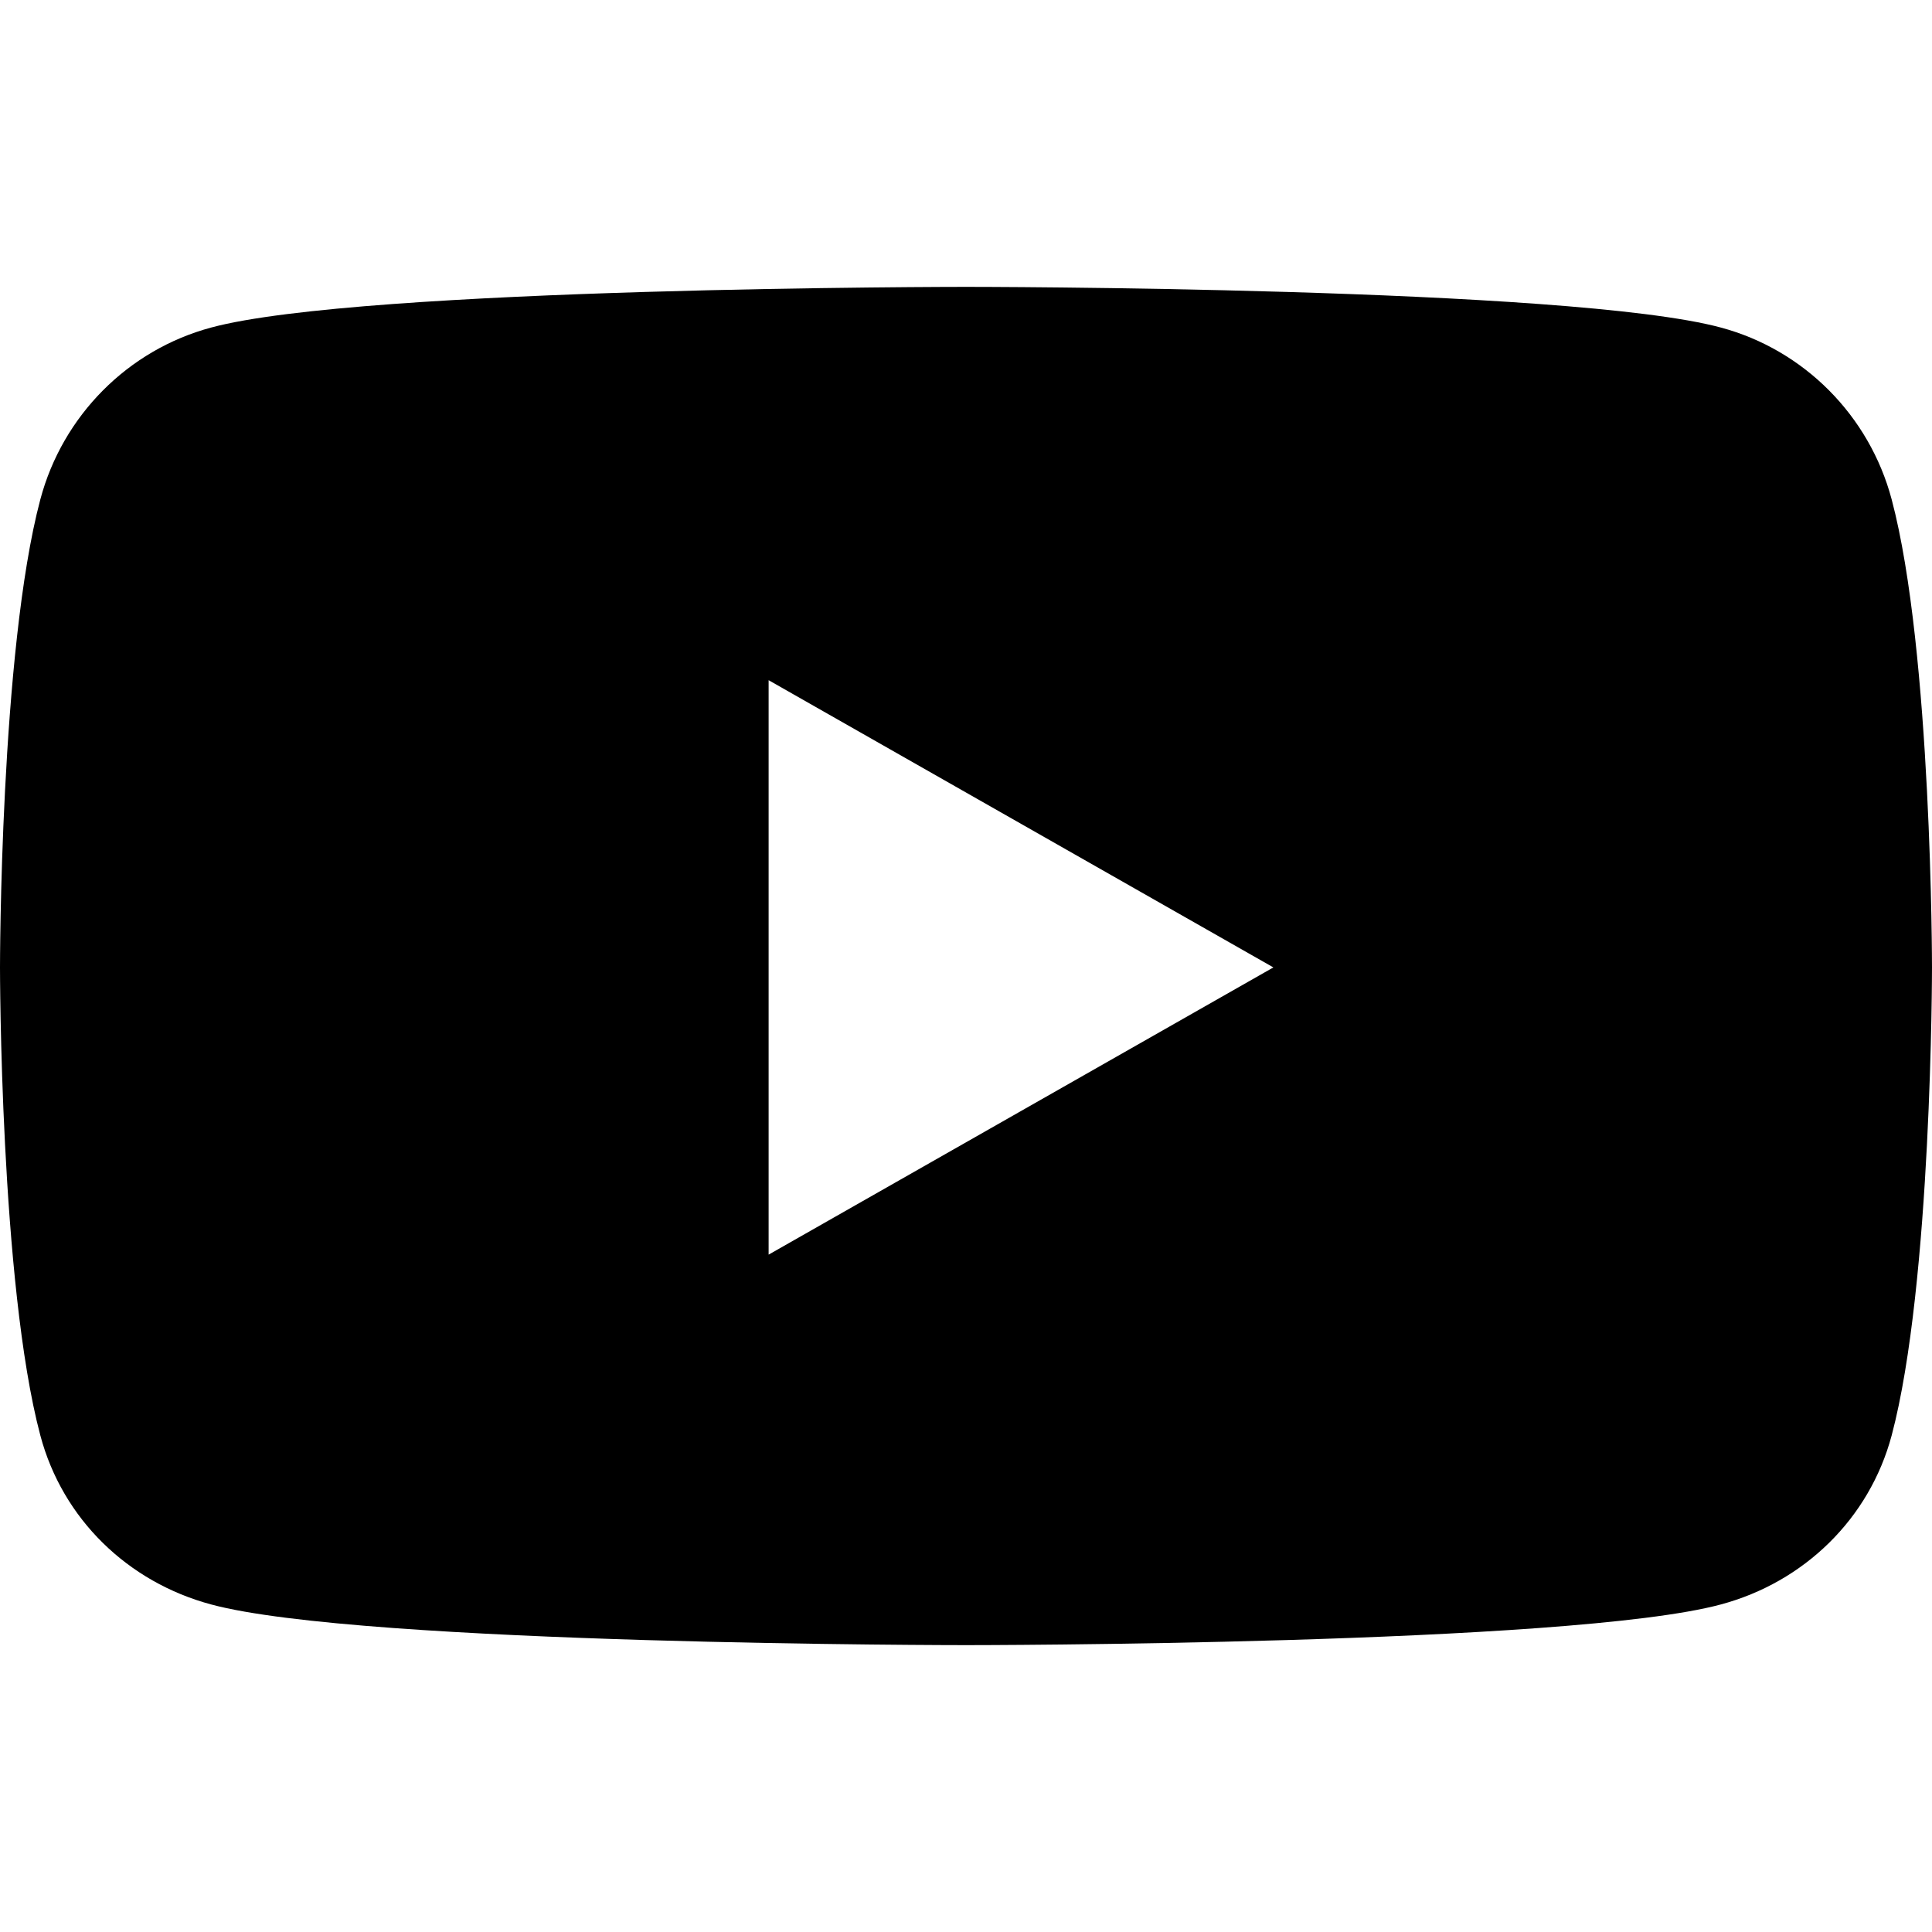
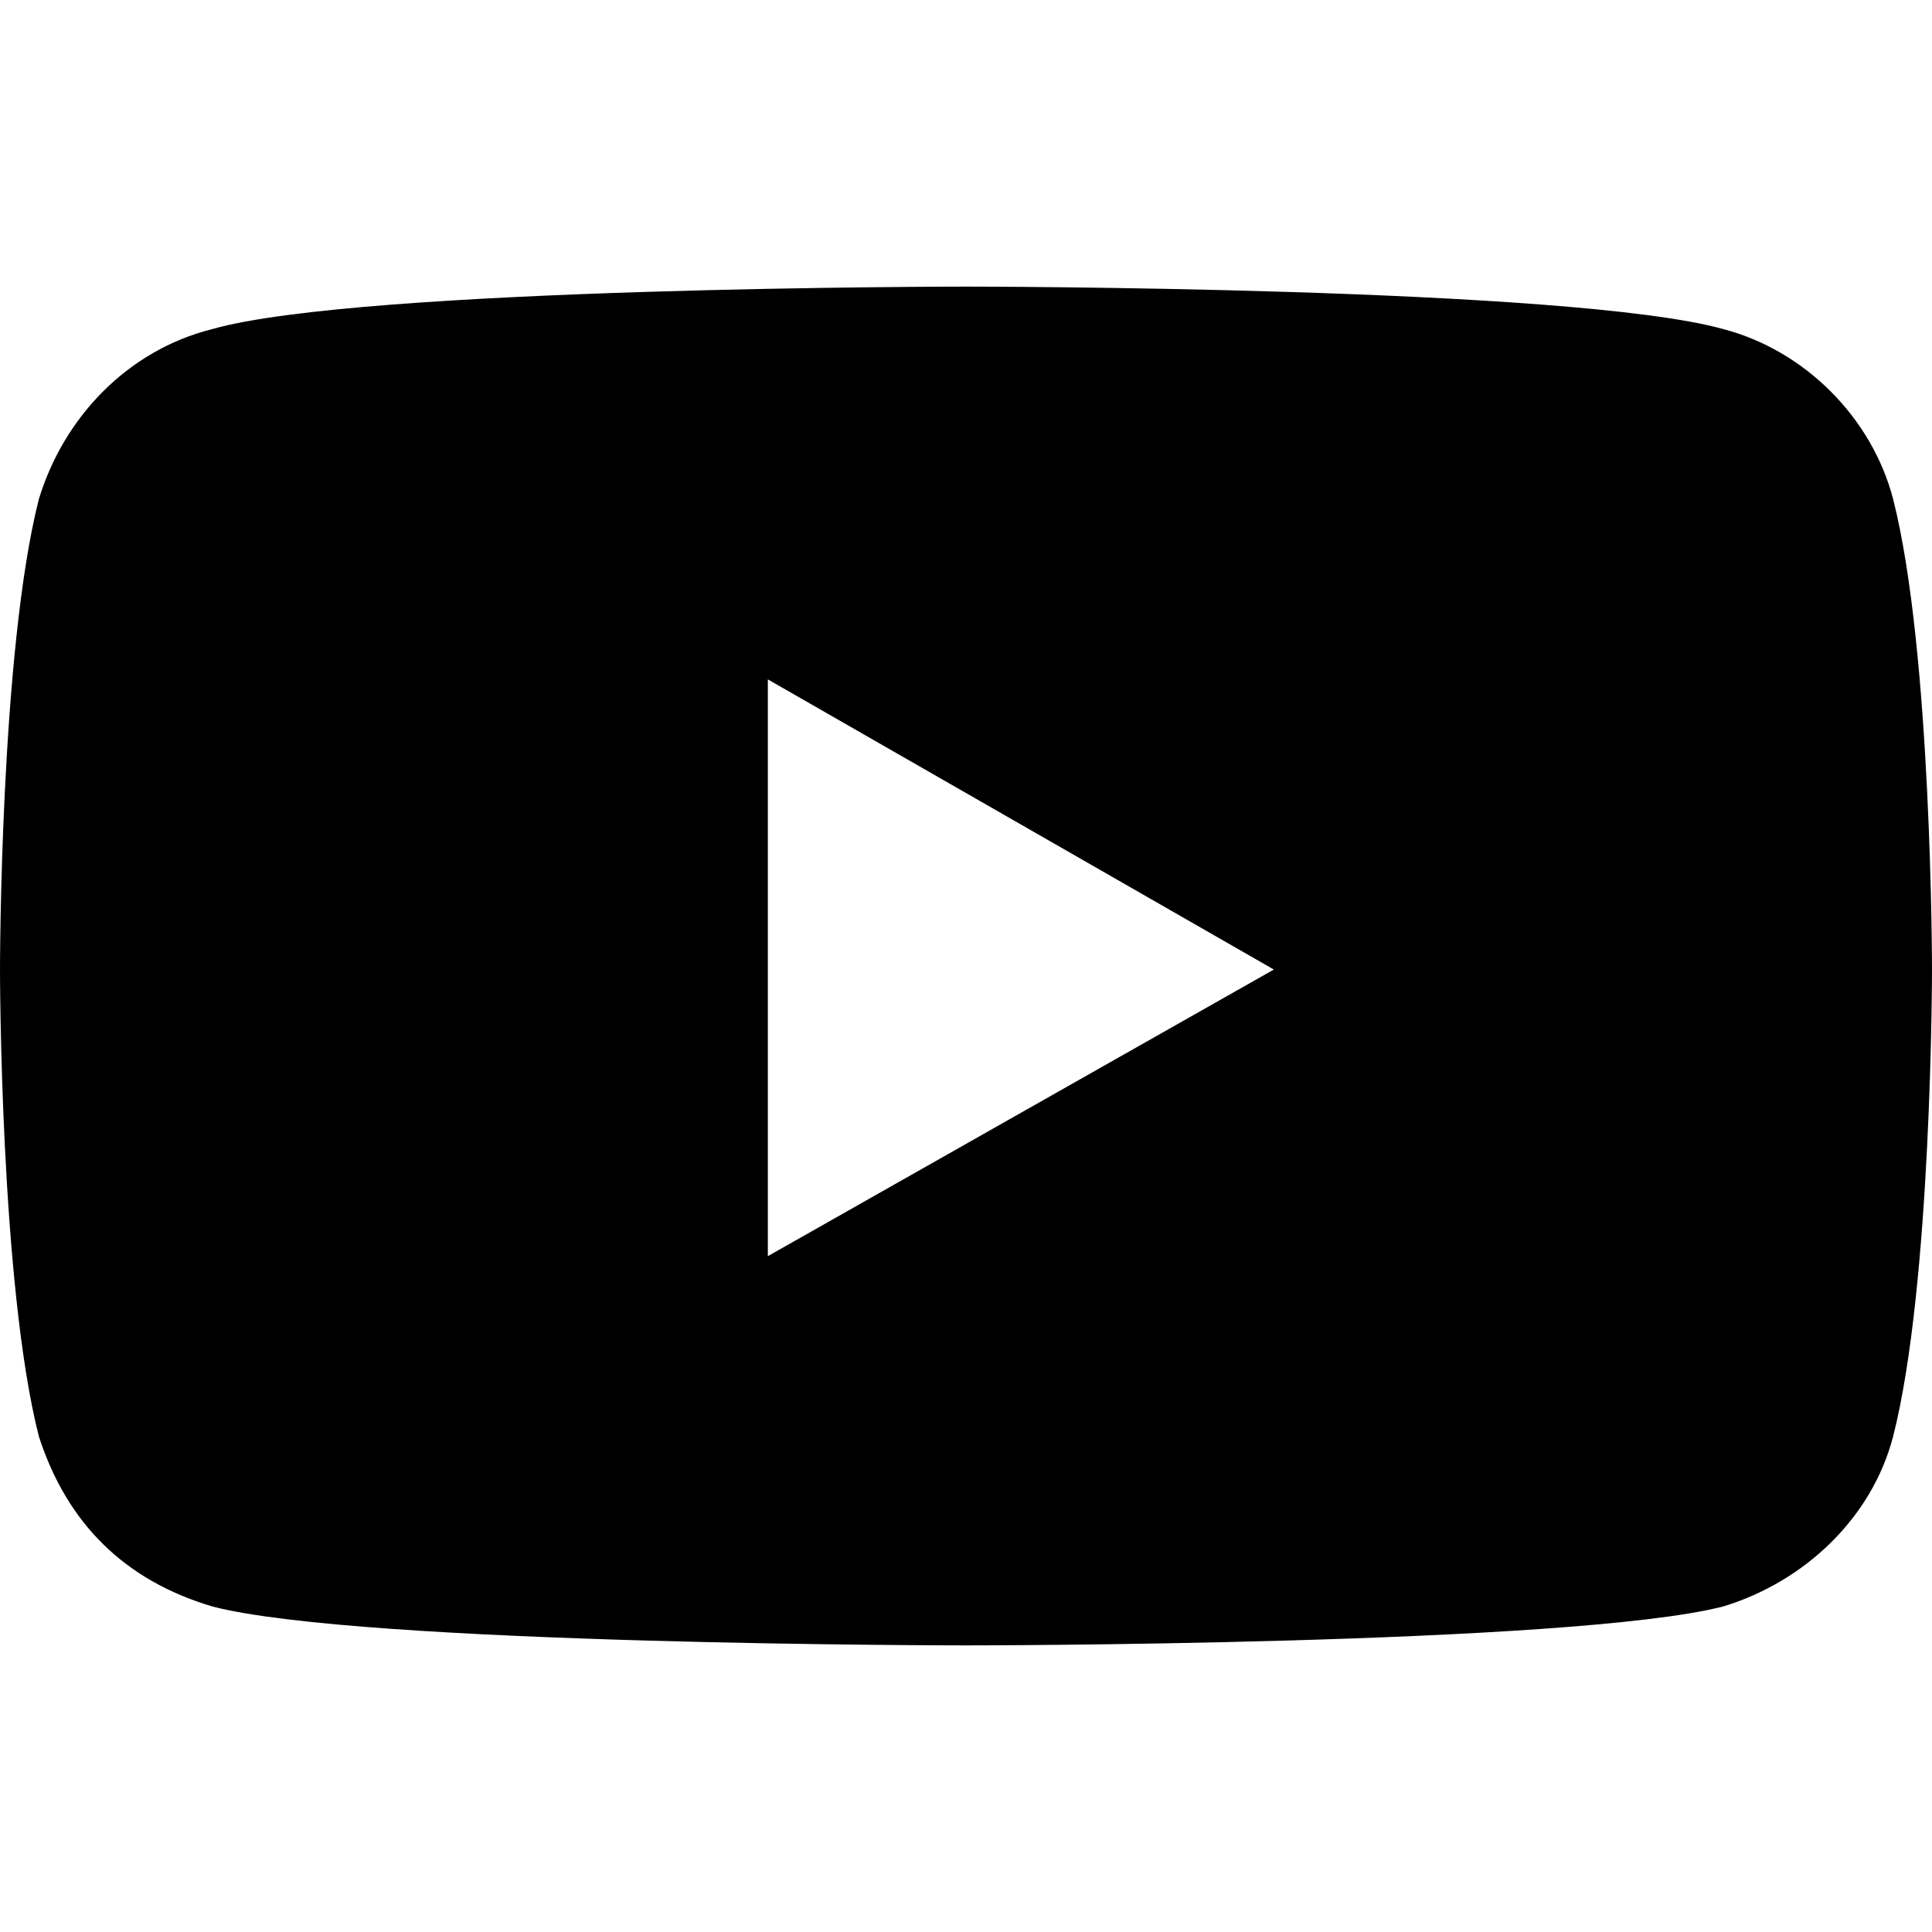
- <svg xmlns="http://www.w3.org/2000/svg" viewBox="0 0 546.2 546.2" version="1.1" id="svg1" width="546.2" height="546.2">
-   <defs id="defs1" />
-   <path d="m 534.8,141.2 c -6.3,-23.7 -24.8,-42.3 -48.3,-48.6 -42.6,-11.5 -213.4,-11.5 -213.4,-11.5 0,0 -170.8,0 -213.4,11.5 -23.5,6.3 -42,24.9 -48.3,48.6 -11.4,42.9 -11.4,132.3 -11.4,132.3 0,0 0,89.4 11.4,132.3 6.3,23.7 24.8,41.5 48.3,47.8 42.6,11.5 213.4,11.5 213.4,11.5 0,0 170.8,0 213.4,-11.5 23.5,-6.3 42,-24.2 48.3,-47.8 11.4,-42.9 11.4,-132.3 11.4,-132.3 0,0 0,-89.4 -11.4,-132.3 z m -317.5,213.5 v -162.4 l 142.7,81.2 z" id="path1" />
+ <svg xmlns="http://www.w3.org/2000/svg" viewBox="0 0 546 546">
+   <path d="M535 141c-6-23-25-42-48-48-43-12-214-12-214-12S102 81 60 93c-24 6-42 25-49 48C0 184 0 274 0 274s0 89 11 132q12 37 49 48c42 11 213 11 213 11s171 0 214-11c23-7 42-25 48-48 11-43 11-132 11-132s0-90-11-133M217 355V192l143 82z" />
</svg>
